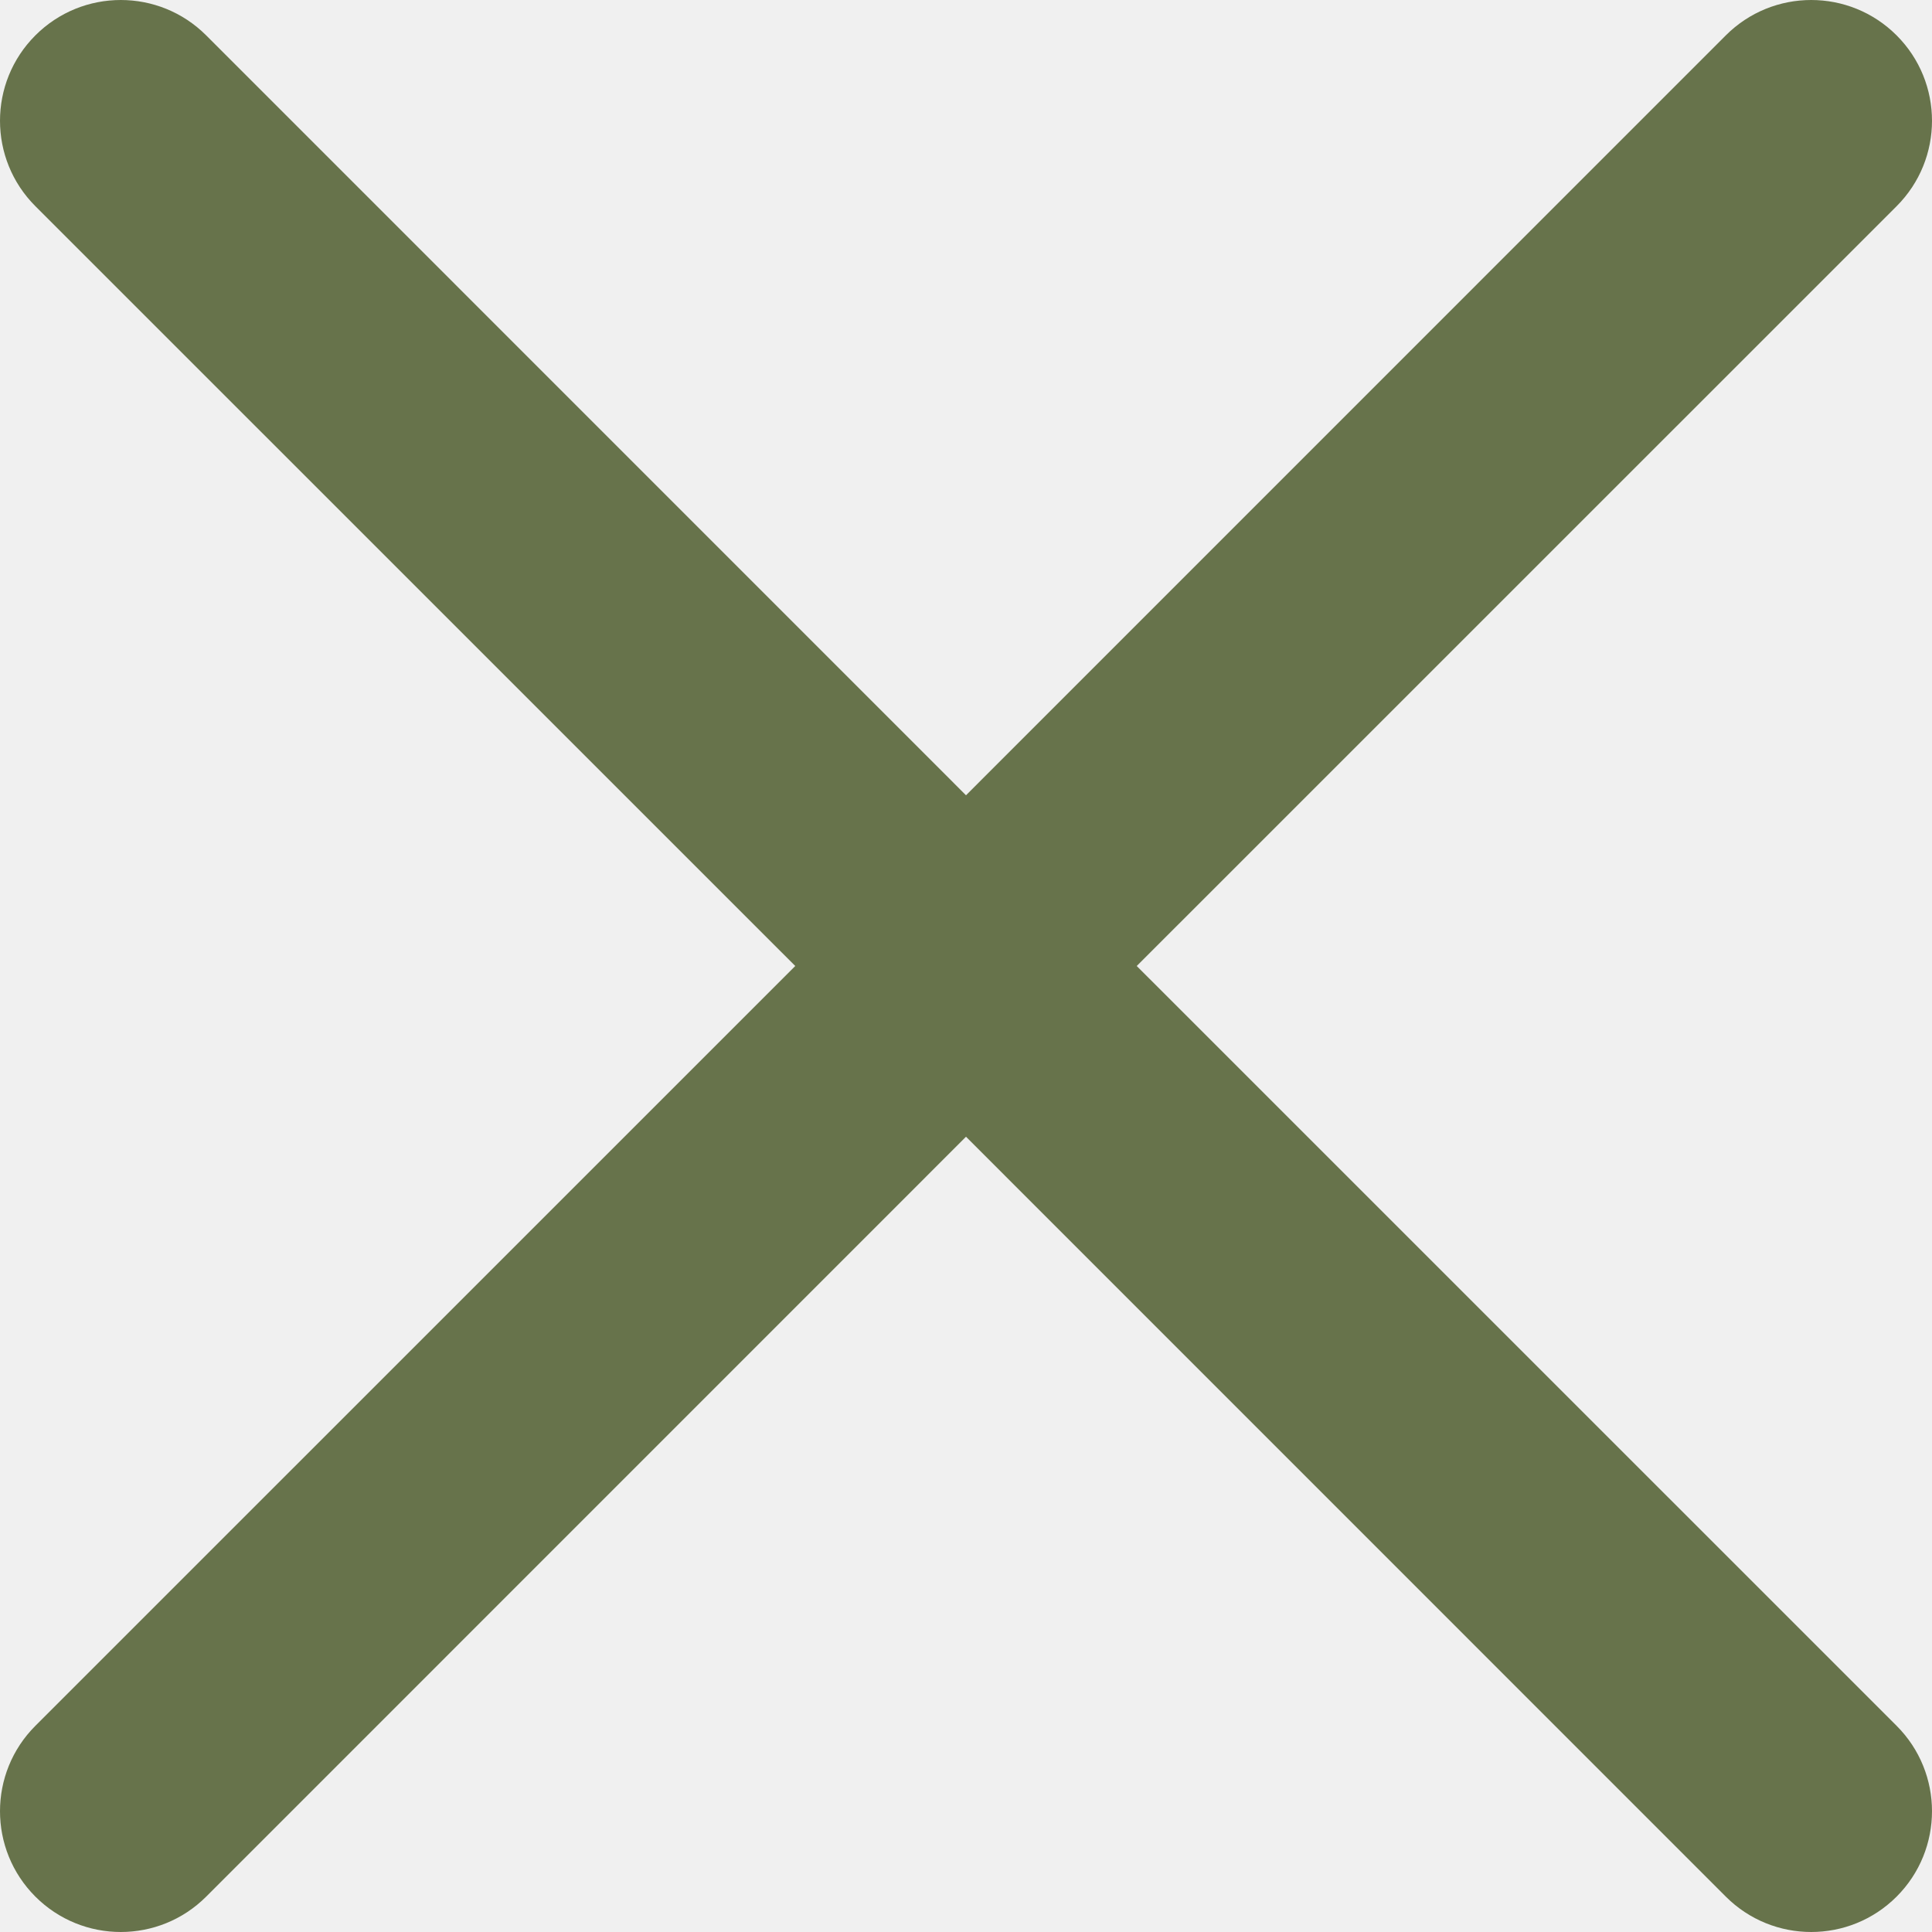
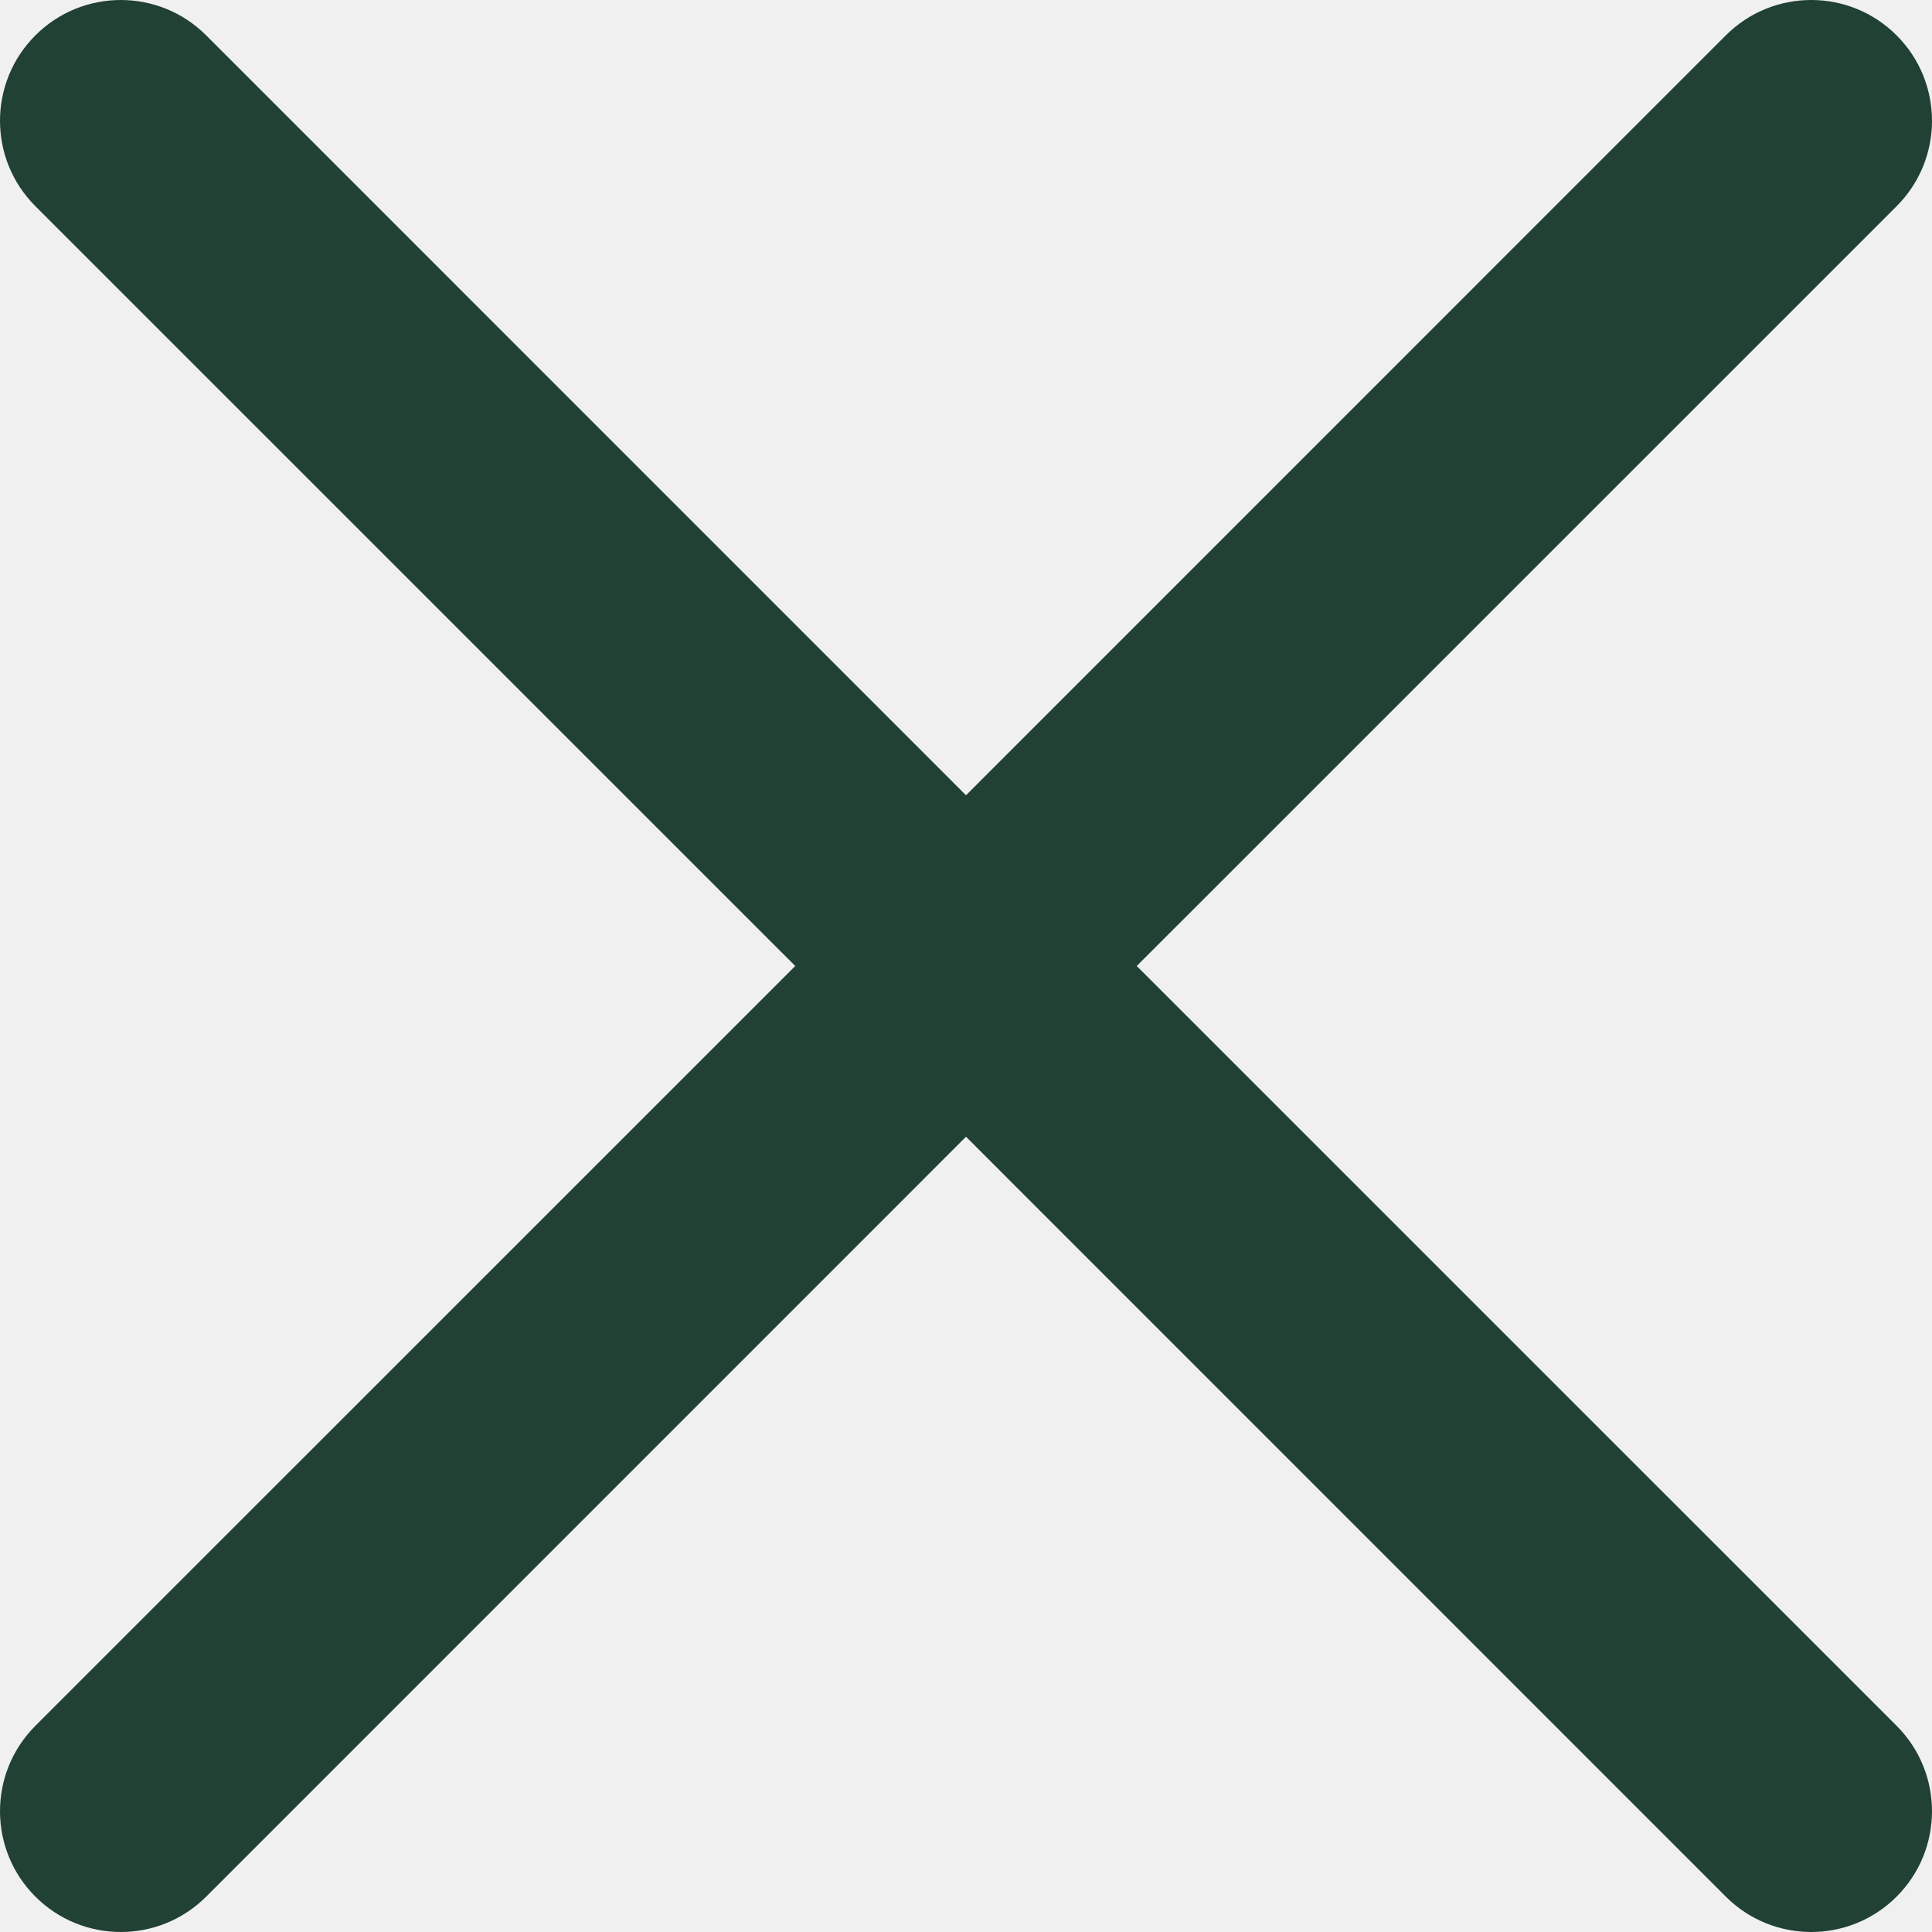
<svg xmlns="http://www.w3.org/2000/svg" width="512" height="512" viewBox="0 0 512 512" fill="none">
-   <path d="M301.246 256L502.624 54.643C515.125 42.142 515.125 21.875 502.624 9.376C490.124 -3.125 469.857 -3.125 457.357 9.376L256 210.754L54.643 9.376C42.142 -3.125 21.875 -3.125 9.376 9.376C-3.124 21.876 -3.125 42.144 9.376 54.643L210.753 256L9.376 457.357C-3.125 469.858 -3.125 490.125 9.376 502.625C21.876 515.124 42.143 515.125 54.643 502.625L256 301.246L457.356 502.625C469.857 515.125 490.124 515.125 502.623 502.625C515.124 490.124 515.124 469.857 502.623 457.357L301.246 256Z" fill="#67734B" />
+   <g clip-path="url(#clip0_56_2)">
+     <path d="M301.246 256L502.624 54.643C515.125 42.142 515.125 21.875 502.624 9.376C490.124 -3.125 469.857 -3.125 457.357 9.376L256 210.754L54.643 9.376C42.142 -3.125 21.875 -3.125 9.376 9.376C-3.124 21.876 -3.125 42.144 9.376 54.643L210.753 256L9.376 457.357C-3.125 469.858 -3.125 490.125 9.376 502.625C21.876 515.124 42.143 515.125 54.643 502.625L256 301.246L457.356 502.625C469.857 515.125 490.124 515.125 502.623 502.625C515.124 490.124 515.124 469.857 502.623 457.357L301.246 256Z" fill="#204133" />
+   </g>
+   <defs>
+     <clipPath id="clip0_56_2">
+       <rect width="512" height="512" fill="white" />
+     </clipPath>
+   </defs>
</svg>
